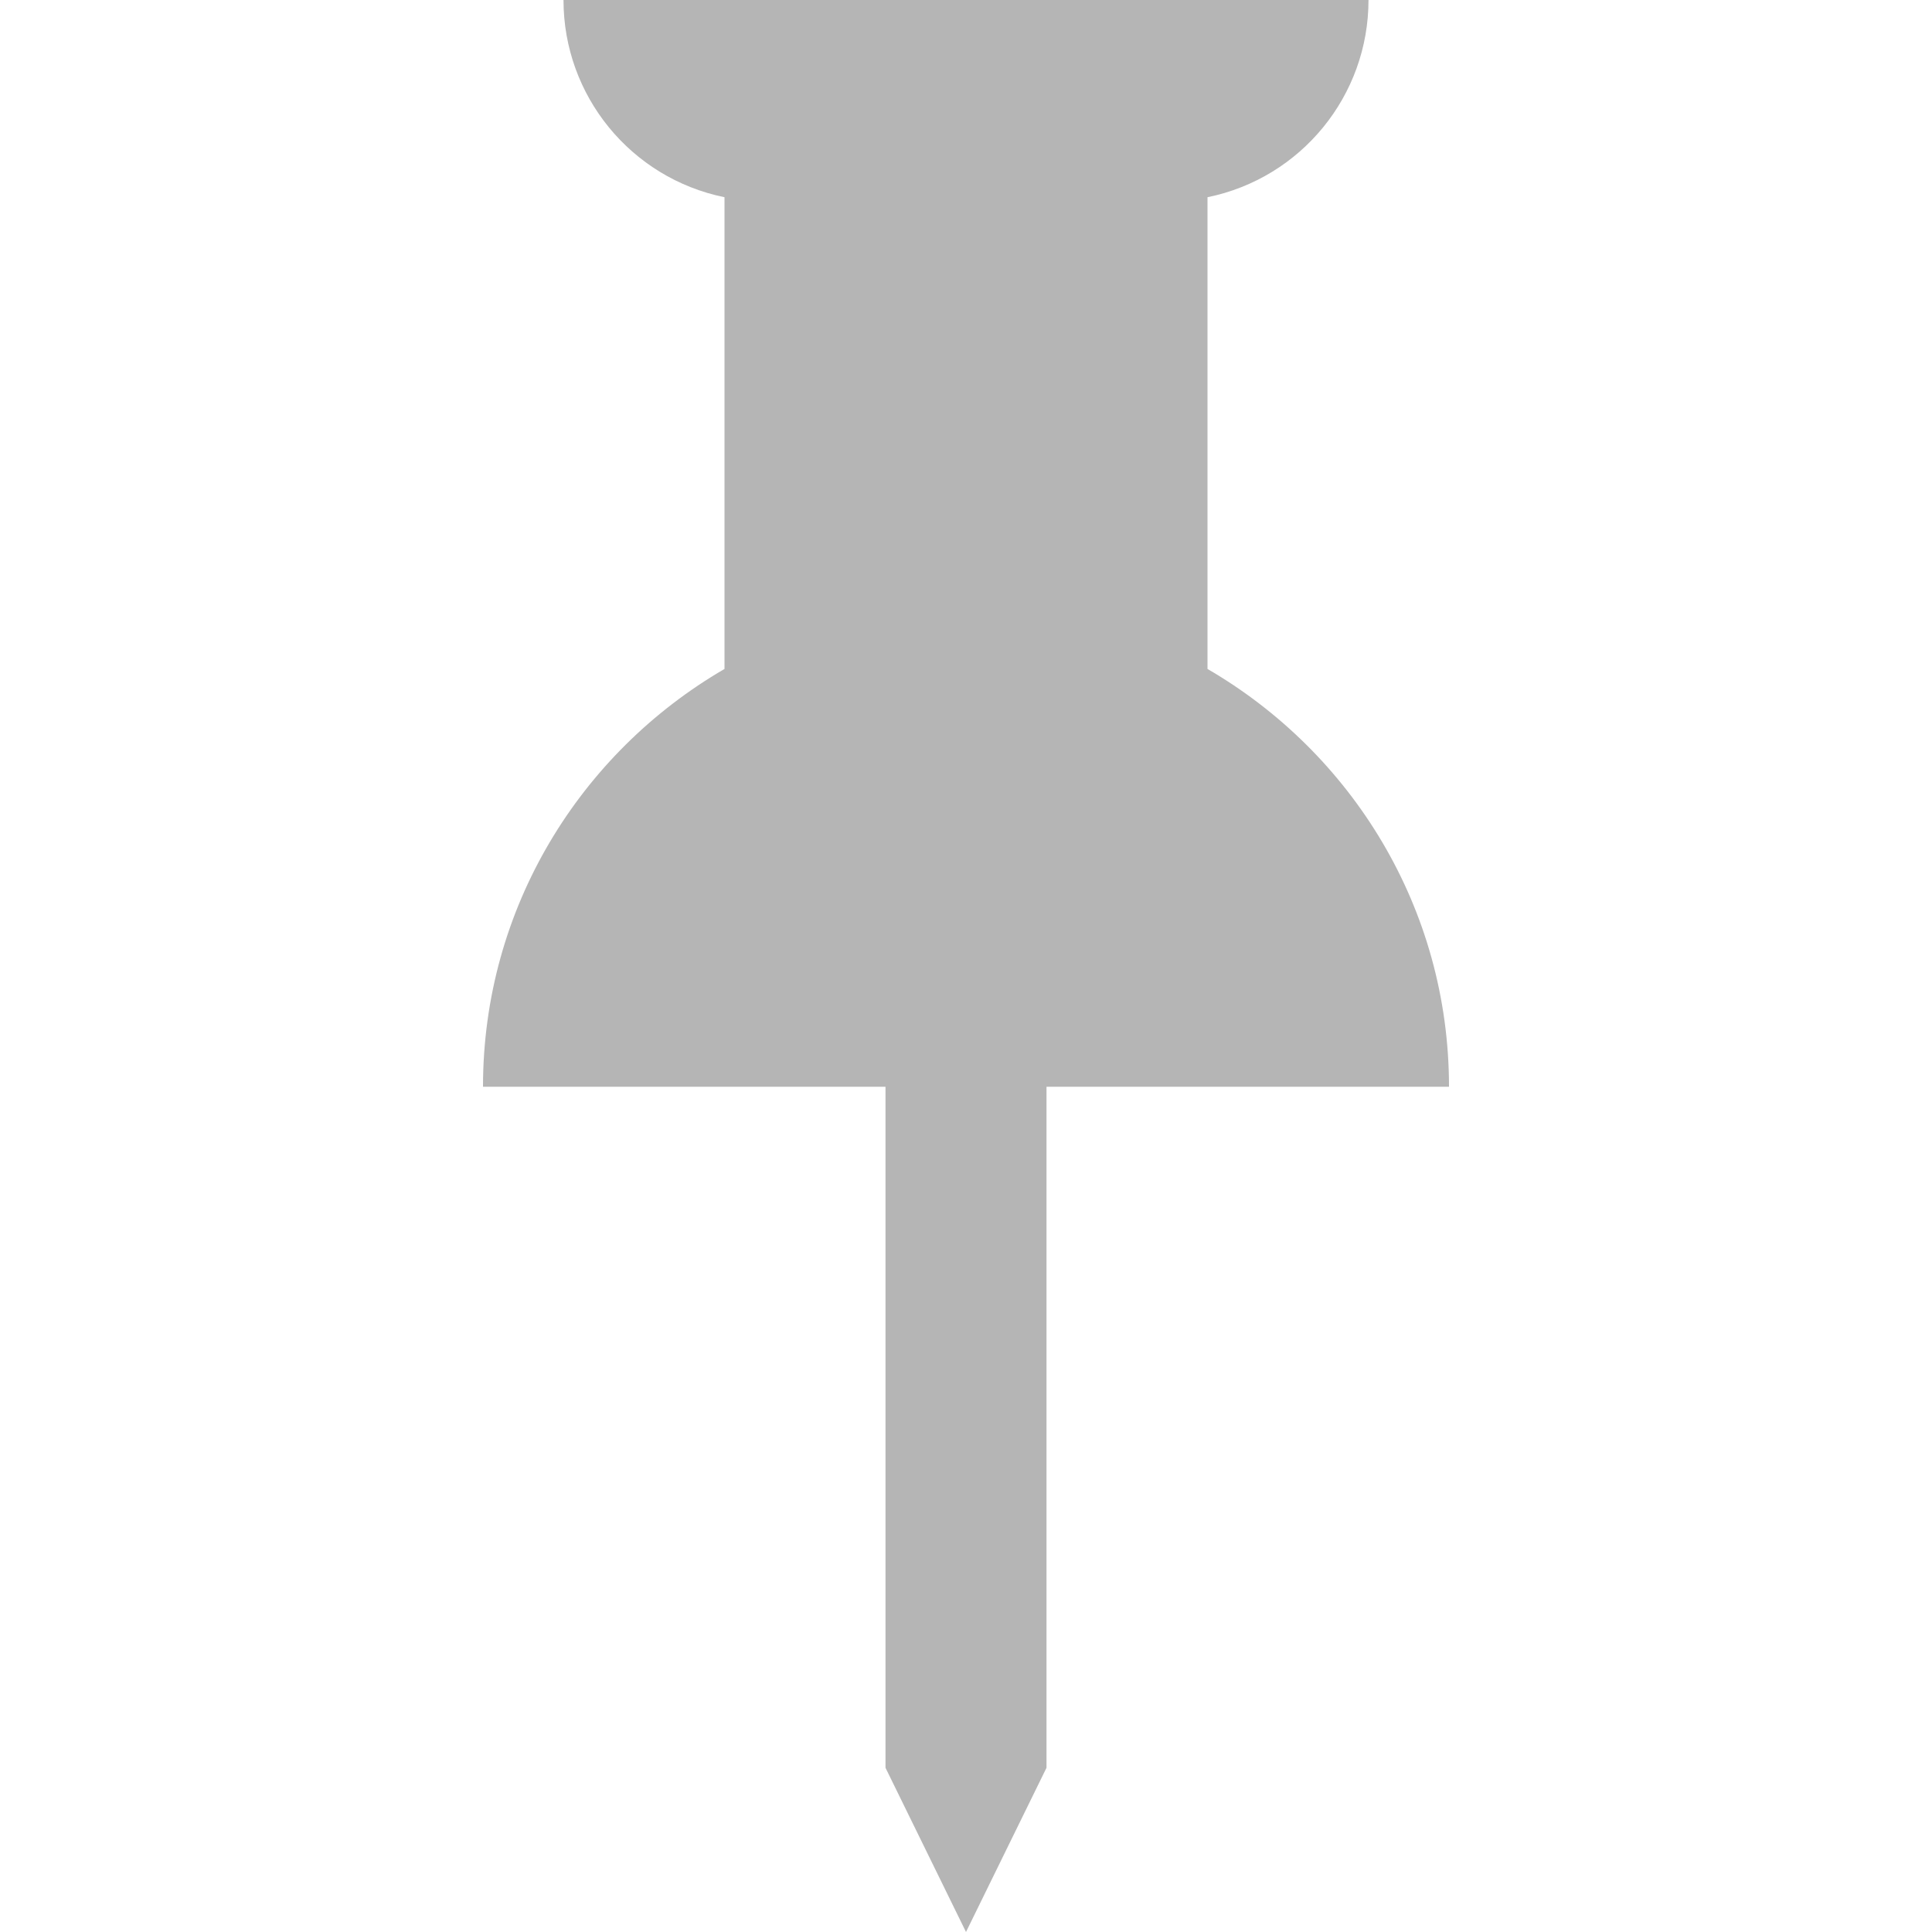
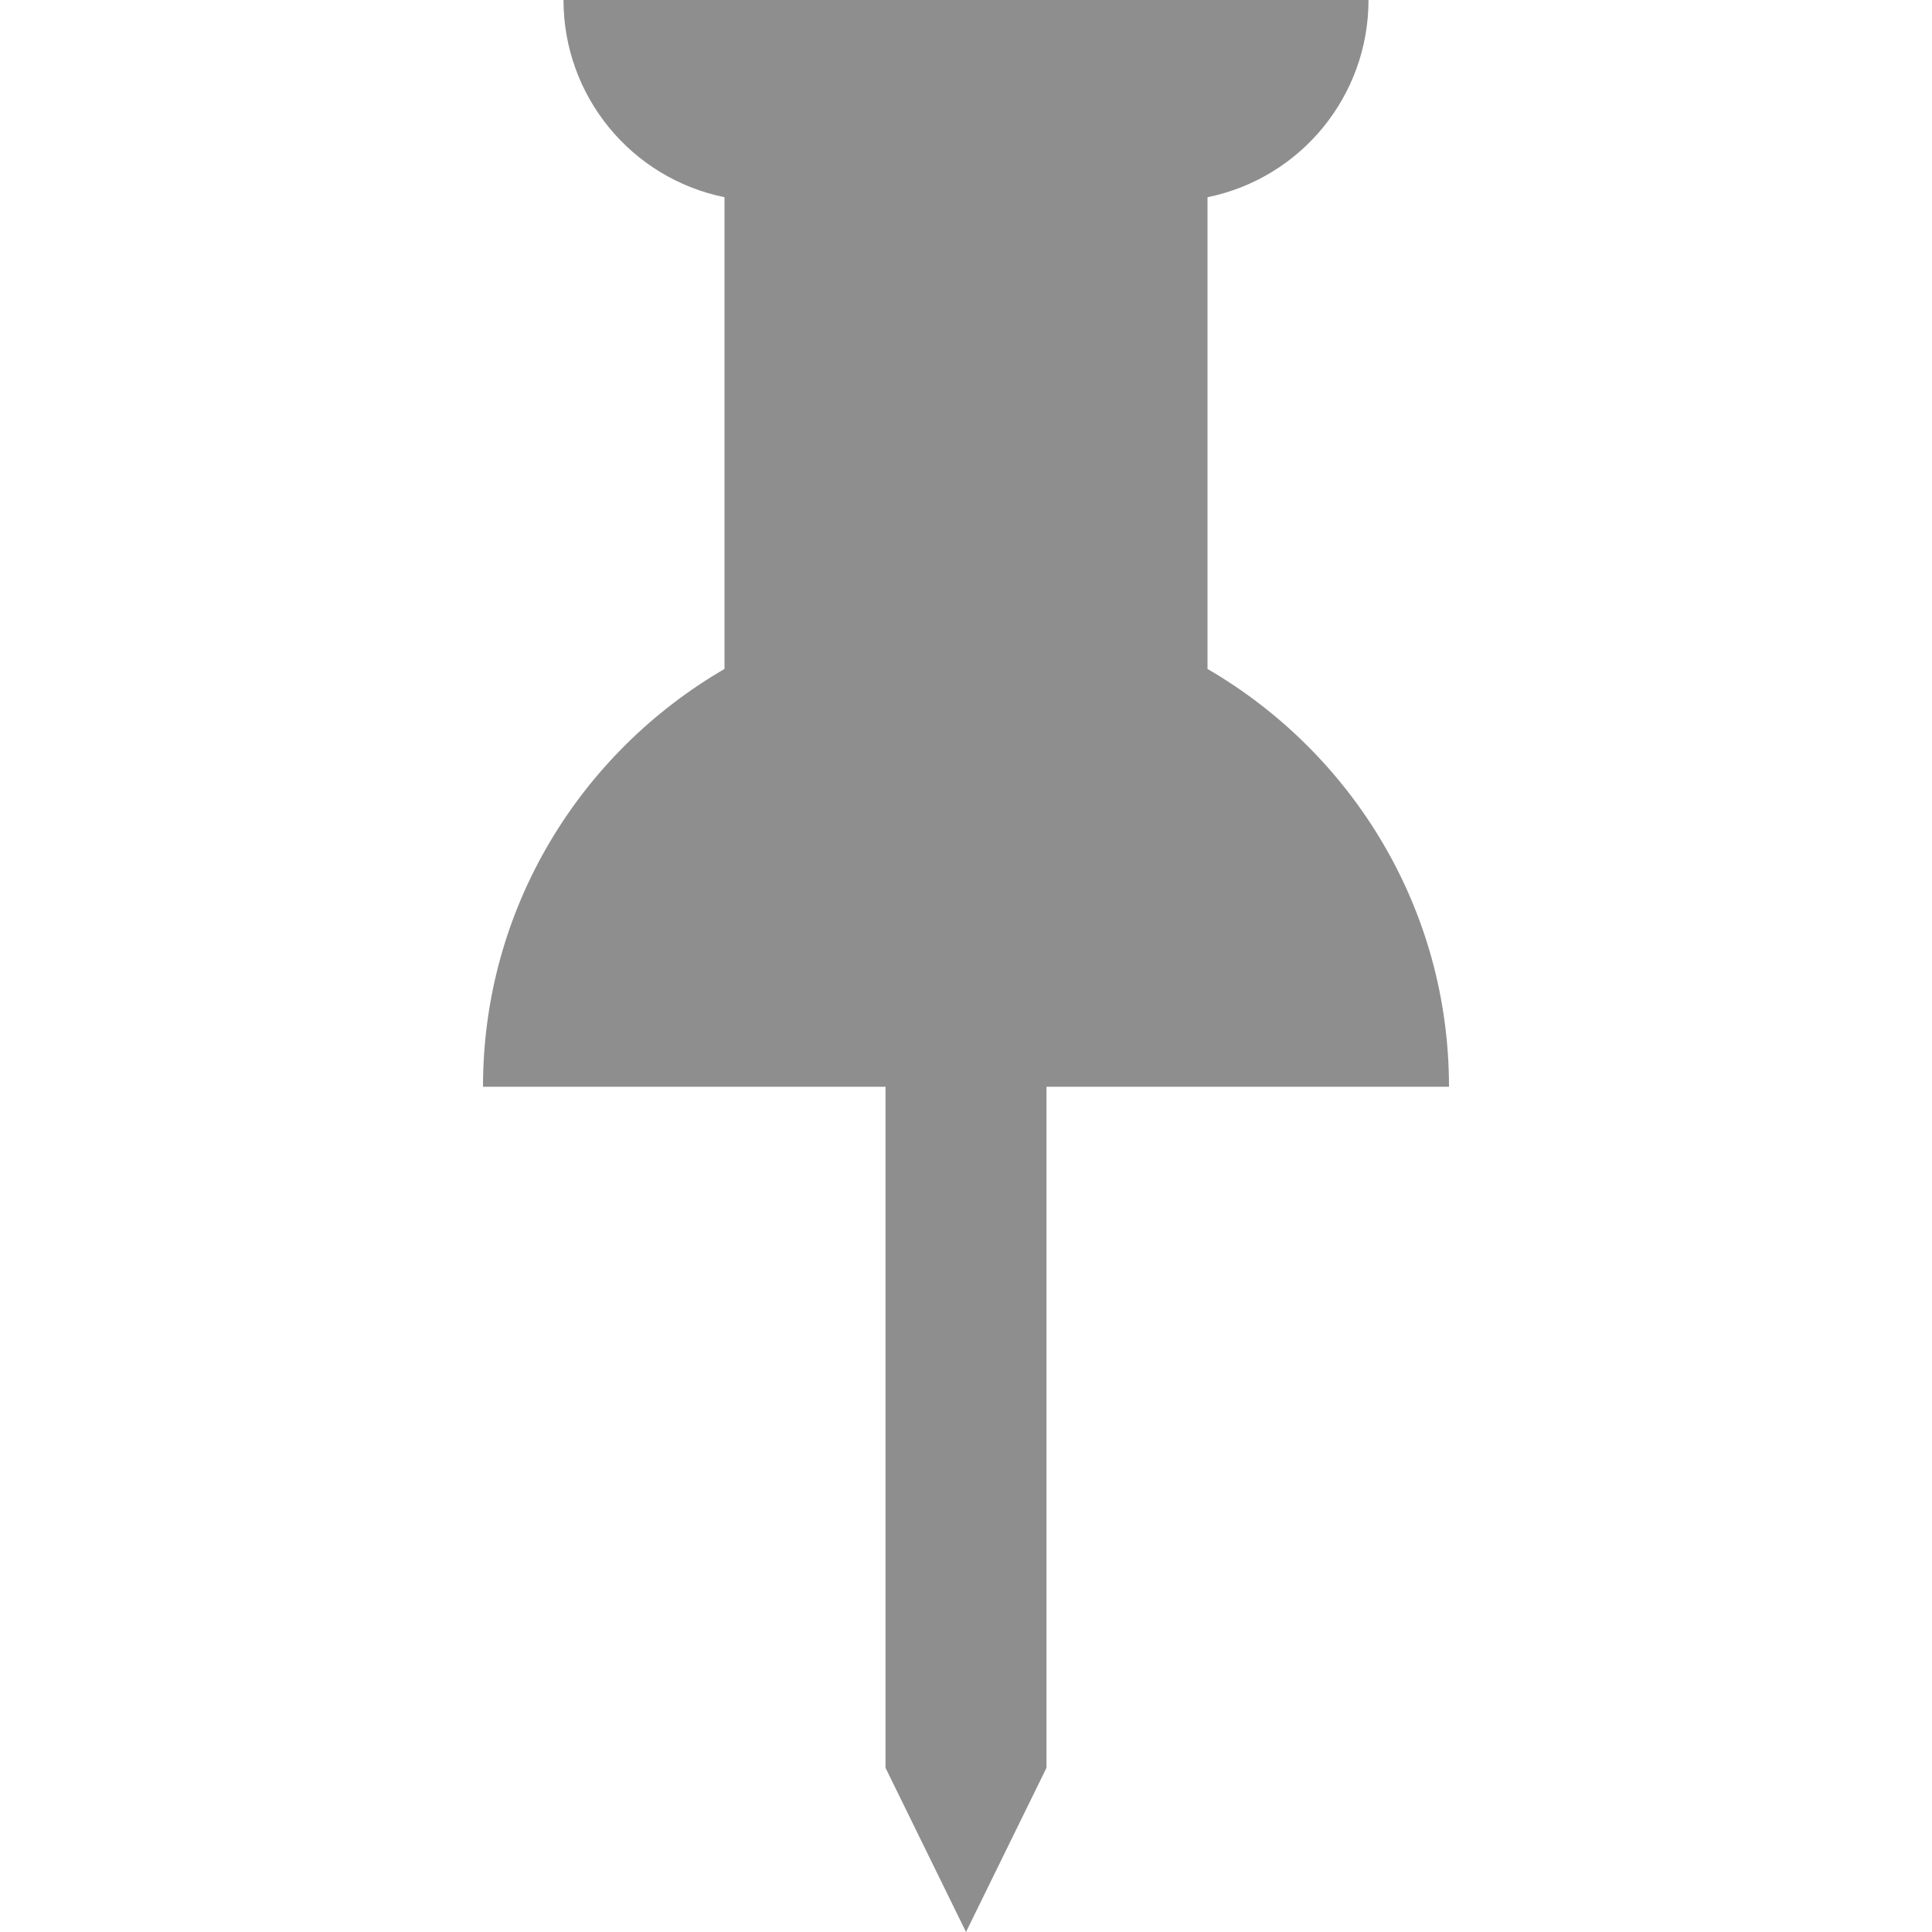
<svg xmlns="http://www.w3.org/2000/svg" width="24" height="24">
-   <path fill="#B5B5B5" d="M18 13.5c0-2.22-1.21-4.15-3-5.19V2.45A2.5 2.5 0 0 0 17 0H7a2.5 2.5 0 0 0 2 2.45v5.86c-1.79 1.04-3 2.97-3 5.19h5v8.46L12 24l1-2.04V13.5h5z" />
+   <path fill="#8e8e8e" d="M18 13.5c0-2.22-1.21-4.15-3-5.19V2.45A2.5 2.5 0 0 0 17 0H7a2.5 2.5 0 0 0 2 2.45v5.86c-1.79 1.04-3 2.97-3 5.19h5v8.46L12 24l1-2.04V13.5h5z" />
</svg>
